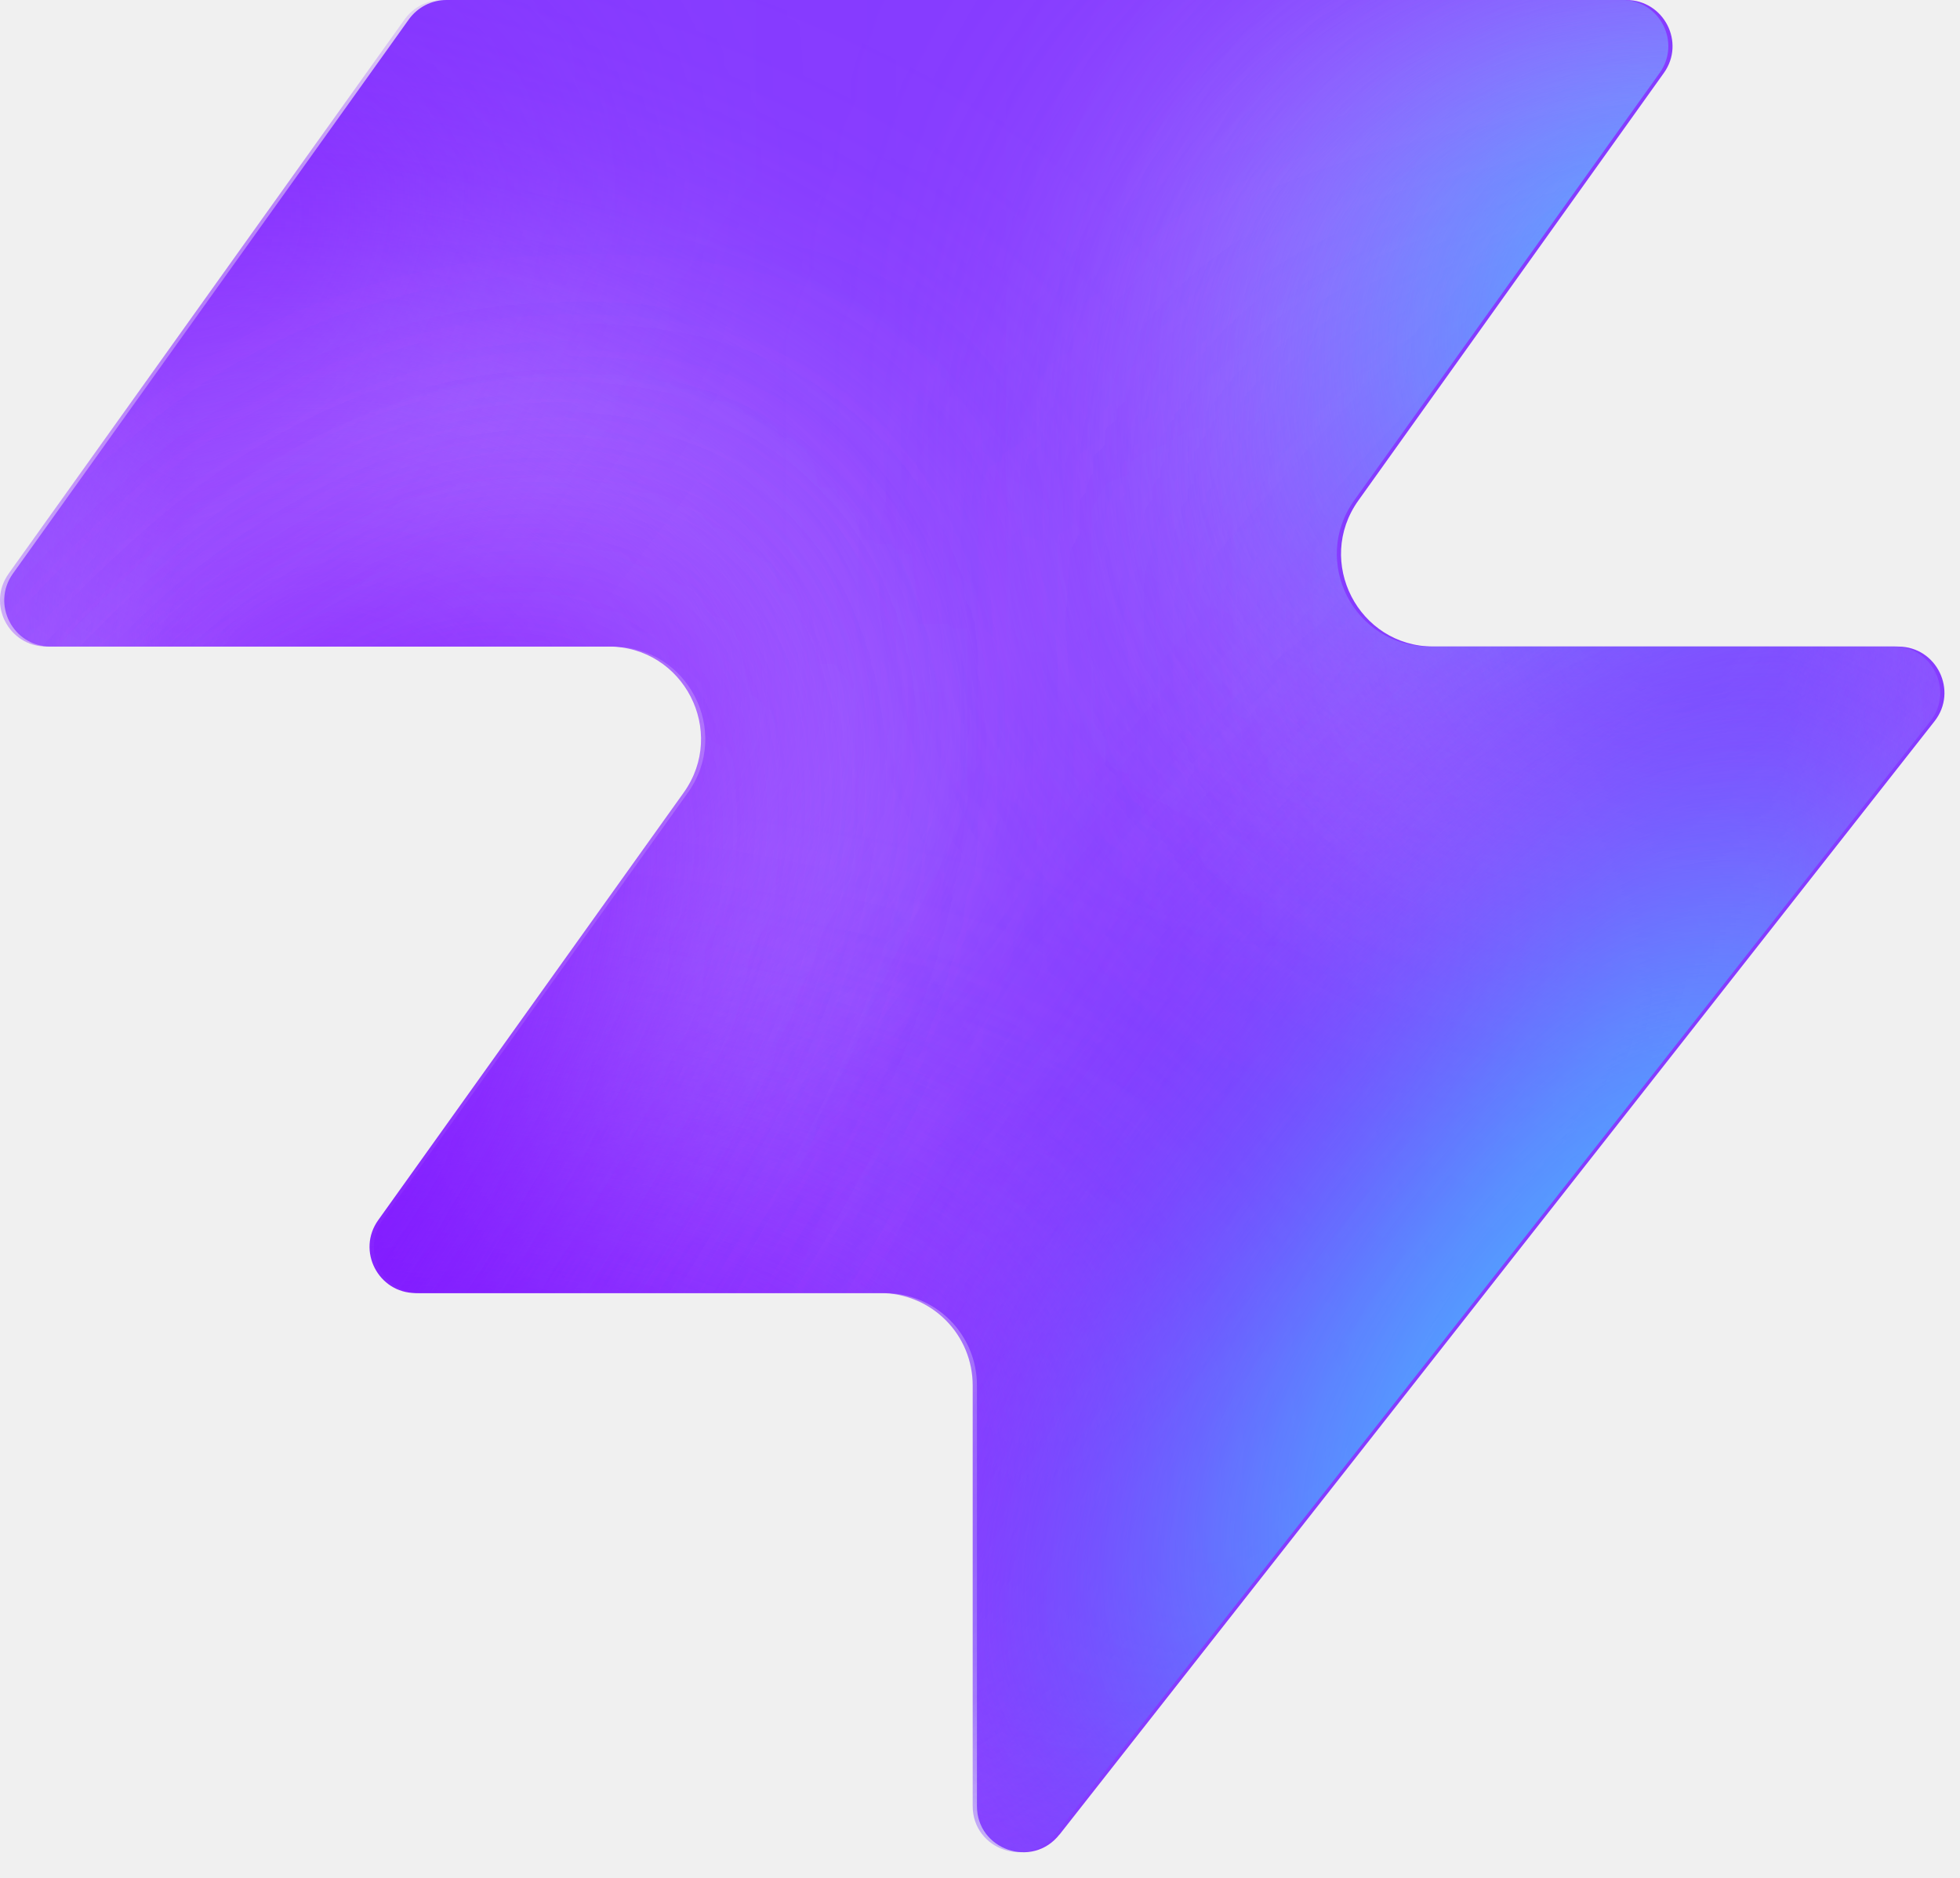
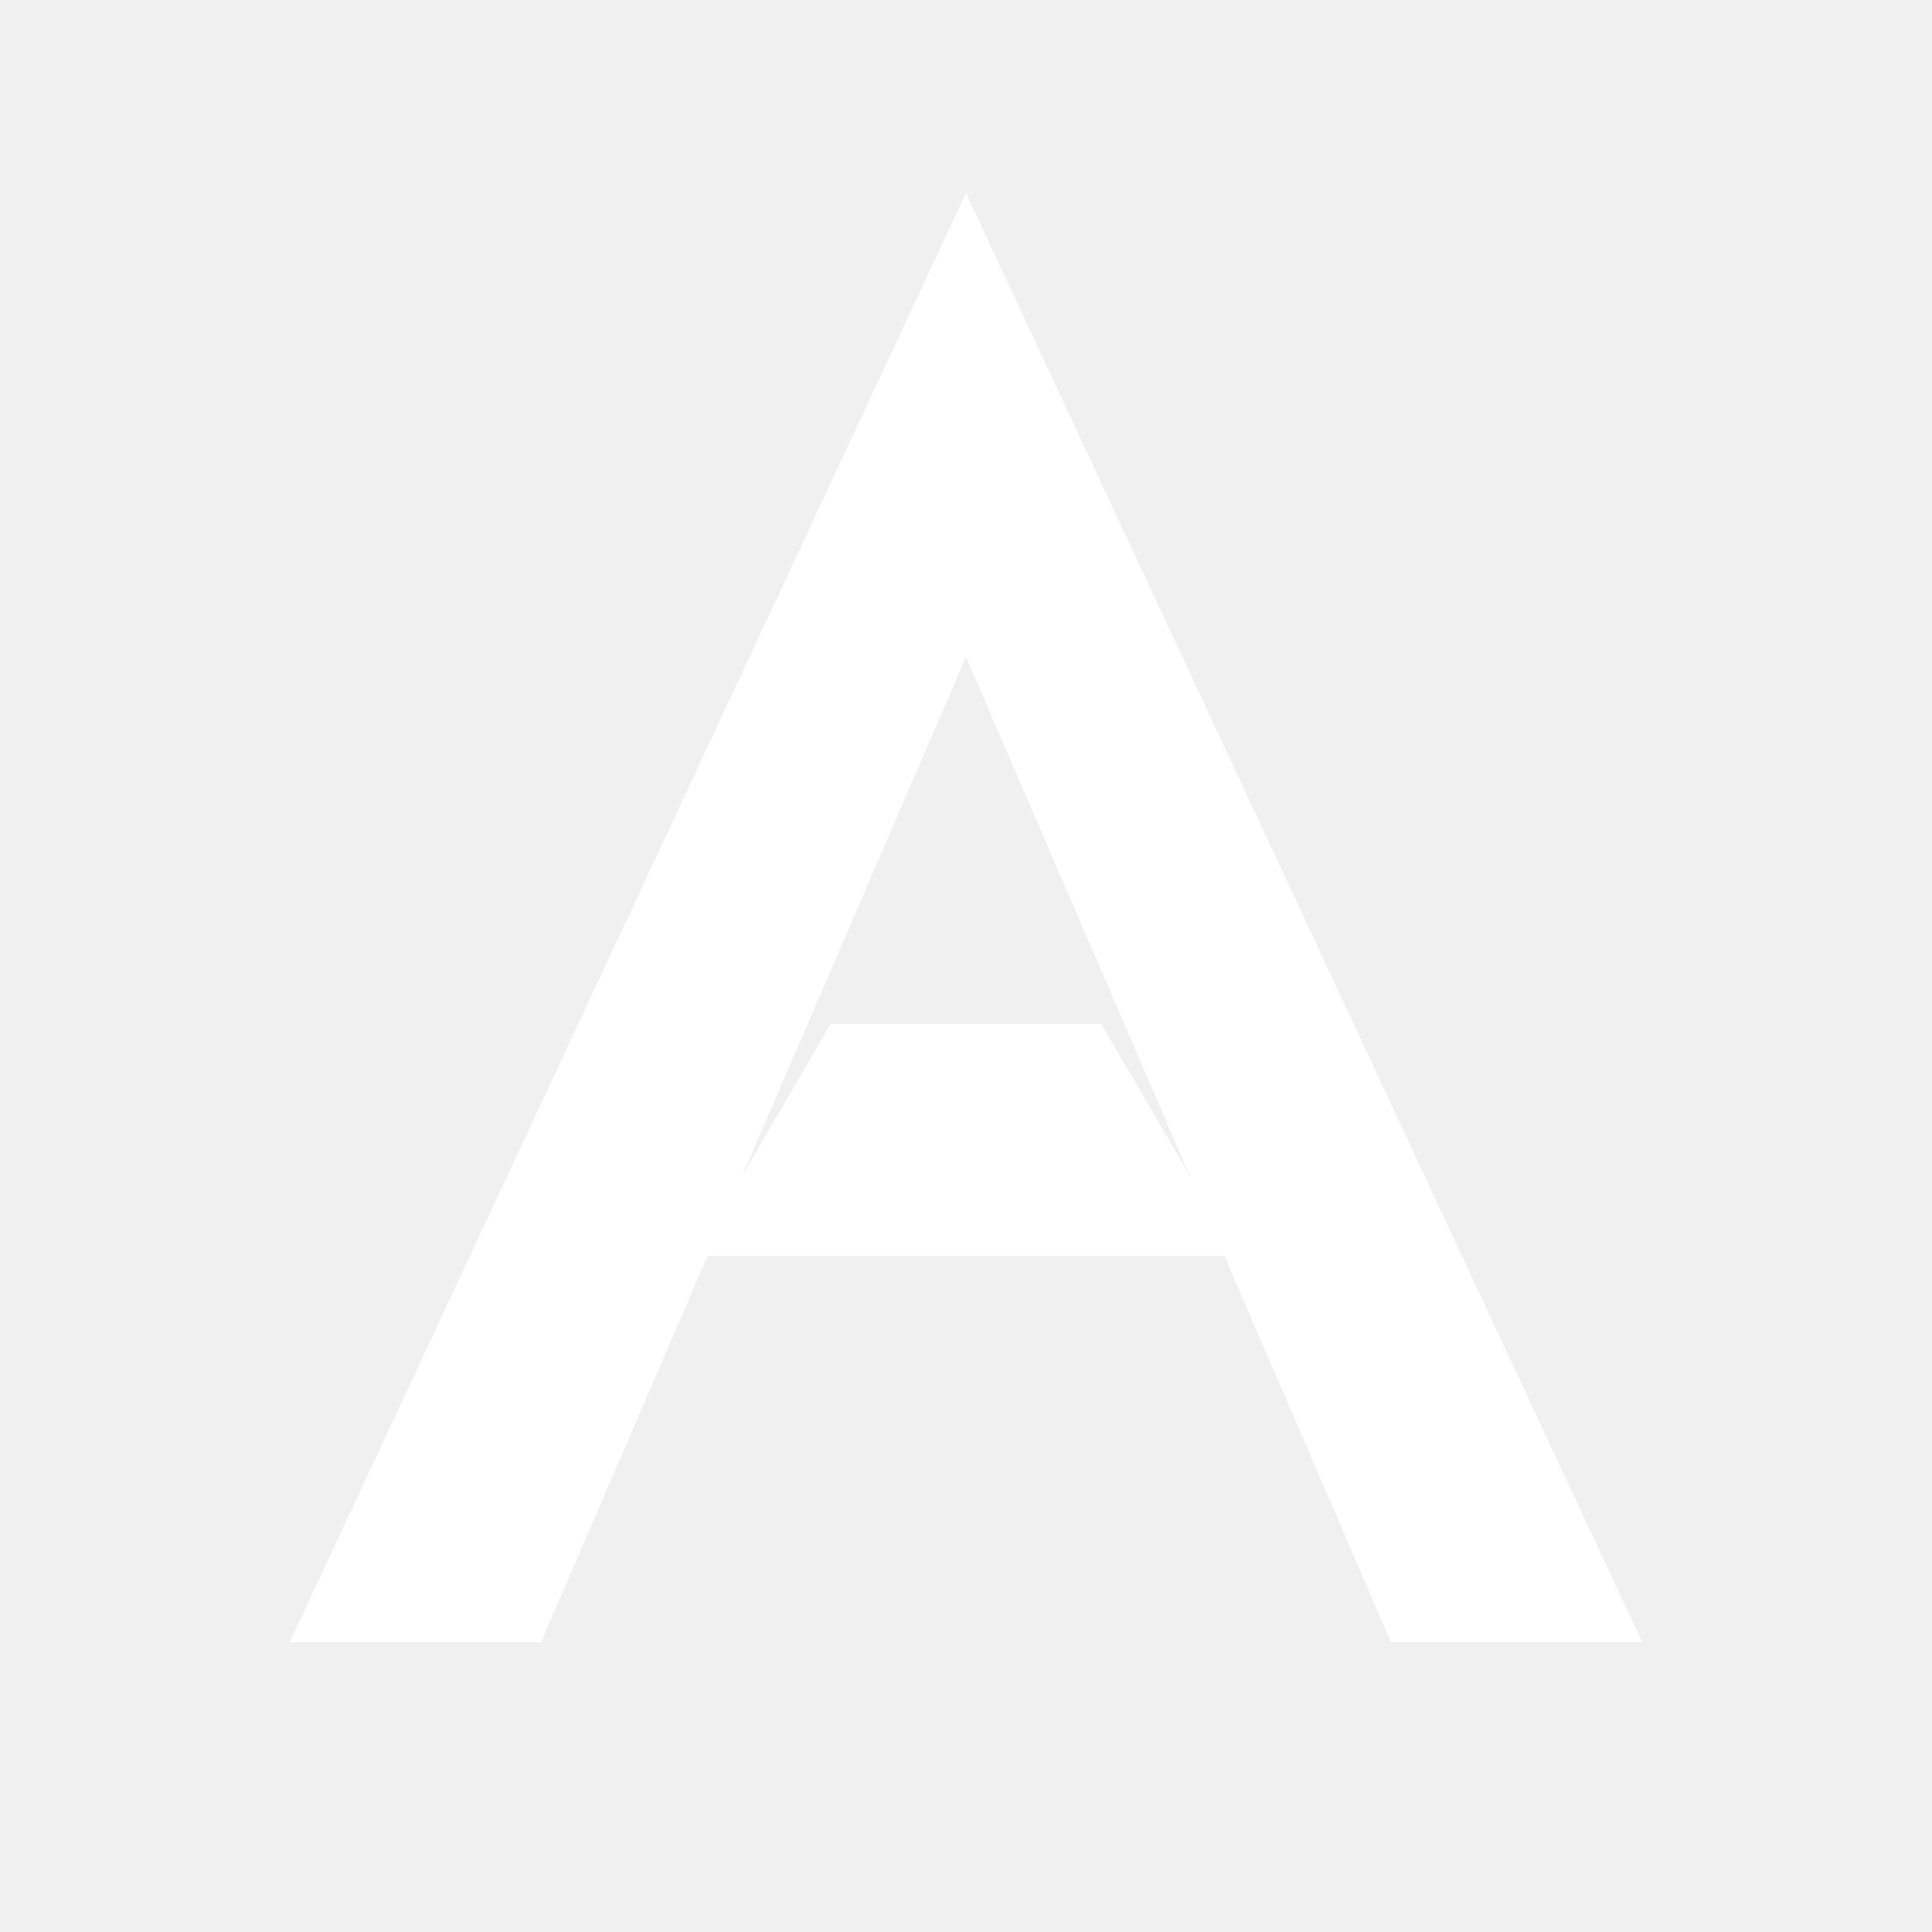
- <svg xmlns="http://www.w3.org/2000/svg" width="48" height="46" fill="none" viewBox="0 0 48 46">
-   <path fill="#863bff" d="M25.946 44.938c-.664.845-2.021.375-2.021-.698V33.937a2.26 2.26 0 0 0-2.262-2.262H10.287c-.92 0-1.456-1.04-.92-1.788l7.48-10.471c1.07-1.497 0-3.578-1.842-3.578H1.237c-.92 0-1.456-1.04-.92-1.788L10.013.474c.214-.297.556-.474.92-.474h28.894c.92 0 1.456 1.04.92 1.788l-7.48 10.471c-1.07 1.498 0 3.579 1.842 3.579h11.377c.943 0 1.473 1.088.89 1.83L25.947 44.94z" style="fill:#863bff;fill:color(display-p3 .525 .23 1);fill-opacity:1" />
-   <mask id="a" width="48" height="46" x="0" y="0" maskUnits="userSpaceOnUse" style="mask-type:alpha">
-     <path fill="#000" d="M25.842 44.938c-.664.844-2.021.375-2.021-.698V33.937a2.26 2.26 0 0 0-2.262-2.262H10.183c-.92 0-1.456-1.04-.92-1.788l7.48-10.471c1.07-1.498 0-3.579-1.842-3.579H1.133c-.92 0-1.456-1.04-.92-1.787L9.91.473c.214-.297.556-.474.92-.474h28.894c.92 0 1.456 1.04.92 1.788l-7.48 10.471c-1.07 1.498 0 3.578 1.842 3.578h11.377c.943 0 1.473 1.088.89 1.832L25.843 44.94z" style="fill:#000;fill-opacity:1" />
-   </mask>
-   <g mask="url(#a)">
-     <g filter="url(#b)">
-       <ellipse cx="5.508" cy="14.704" fill="#ede6ff" rx="5.508" ry="14.704" style="fill:#ede6ff;fill:color(display-p3 .927 .903 1);fill-opacity:1" transform="matrix(.00324 1 1 -.00324 -4.47 31.516)" />
-     </g>
-     <g filter="url(#c)">
-       <ellipse cx="10.399" cy="29.851" fill="#ede6ff" rx="10.399" ry="29.851" style="fill:#ede6ff;fill:color(display-p3 .927 .903 1);fill-opacity:1" transform="matrix(.00324 1 1 -.00324 -39.328 7.883)" />
-     </g>
-     <g filter="url(#d)">
-       <ellipse cx="5.508" cy="30.487" fill="#7e14ff" rx="5.508" ry="30.487" style="fill:#7e14ff;fill:color(display-p3 .492 .077 1);fill-opacity:1" transform="rotate(89.814 -25.913 -14.639)scale(1 -1)" />
-     </g>
-     <g filter="url(#e)">
-       <ellipse cx="5.508" cy="30.599" fill="#7e14ff" rx="5.508" ry="30.599" style="fill:#7e14ff;fill:color(display-p3 .492 .077 1);fill-opacity:1" transform="rotate(89.814 -32.644 -3.334)scale(1 -1)" />
-     </g>
-     <g filter="url(#f)">
-       <ellipse cx="5.508" cy="30.599" fill="#7e14ff" rx="5.508" ry="30.599" style="fill:#7e14ff;fill:color(display-p3 .492 .077 1);fill-opacity:1" transform="matrix(.00324 1 1 -.00324 -34.34 30.47)" />
-     </g>
-     <g filter="url(#g)">
-       <ellipse cx="14.072" cy="22.078" fill="#ede6ff" rx="14.072" ry="22.078" style="fill:#ede6ff;fill:color(display-p3 .927 .903 1);fill-opacity:1" transform="rotate(93.35 24.506 48.493)scale(-1 1)" />
-     </g>
-     <g filter="url(#h)">
-       <ellipse cx="3.47" cy="21.501" fill="#7e14ff" rx="3.47" ry="21.501" style="fill:#7e14ff;fill:color(display-p3 .492 .077 1);fill-opacity:1" transform="rotate(89.009 28.708 47.59)scale(-1 1)" />
-     </g>
-     <g filter="url(#i)">
-       <ellipse cx="3.47" cy="21.501" fill="#7e14ff" rx="3.47" ry="21.501" style="fill:#7e14ff;fill:color(display-p3 .492 .077 1);fill-opacity:1" transform="rotate(89.009 28.708 47.59)scale(-1 1)" />
-     </g>
-     <g filter="url(#j)">
-       <ellipse cx=".387" cy="8.972" fill="#7e14ff" rx="4.407" ry="29.108" style="fill:#7e14ff;fill:color(display-p3 .492 .077 1);fill-opacity:1" transform="rotate(39.51 .387 8.972)" />
-     </g>
-     <g filter="url(#k)">
-       <ellipse cx="47.523" cy="-6.092" fill="#7e14ff" rx="4.407" ry="29.108" style="fill:#7e14ff;fill:color(display-p3 .492 .077 1);fill-opacity:1" transform="rotate(37.892 47.523 -6.092)" />
-     </g>
-     <g filter="url(#l)">
-       <ellipse cx="41.412" cy="6.333" fill="#47bfff" rx="5.971" ry="9.665" style="fill:#47bfff;fill:color(display-p3 .28 .748 1);fill-opacity:1" transform="rotate(37.892 41.412 6.333)" />
-     </g>
-     <g filter="url(#m)">
-       <ellipse cx="-1.879" cy="38.332" fill="#7e14ff" rx="4.407" ry="29.108" style="fill:#7e14ff;fill:color(display-p3 .492 .077 1);fill-opacity:1" transform="rotate(37.892 -1.88 38.332)" />
-     </g>
-     <g filter="url(#n)">
-       <ellipse cx="-1.879" cy="38.332" fill="#7e14ff" rx="4.407" ry="29.108" style="fill:#7e14ff;fill:color(display-p3 .492 .077 1);fill-opacity:1" transform="rotate(37.892 -1.88 38.332)" />
-     </g>
-     <g filter="url(#o)">
-       <ellipse cx="35.651" cy="29.907" fill="#7e14ff" rx="4.407" ry="29.108" style="fill:#7e14ff;fill:color(display-p3 .492 .077 1);fill-opacity:1" transform="rotate(37.892 35.651 29.907)" />
-     </g>
-     <g filter="url(#p)">
-       <ellipse cx="38.418" cy="32.4" fill="#47bfff" rx="5.971" ry="15.297" style="fill:#47bfff;fill:color(display-p3 .28 .748 1);fill-opacity:1" transform="rotate(37.892 38.418 32.4)" />
-     </g>
+ <svg xmlns="http://www.w3.org/2000/svg" viewBox="0 0 100 100" fill="none">
+   <g fill="#FFFFFF">
+     <path d="M50 10 L15 85 L28 85 L50 34 L72 85 L85 85 Z" />
+     <path d="M36 65 L64 65 L57 53 L43 53 Z" />
  </g>
-   <defs>
-     <filter id="b" width="60.045" height="41.654" x="-19.77" y="16.149" color-interpolation-filters="sRGB" filterUnits="userSpaceOnUse">
-       <feFlood flood-opacity="0" result="BackgroundImageFix" />
-       <feBlend in="SourceGraphic" in2="BackgroundImageFix" result="shape" />
-       <feGaussianBlur result="effect1_foregroundBlur_2002_17158" stdDeviation="7.659" />
-     </filter>
-     <filter id="c" width="90.34" height="51.437" x="-54.613" y="-7.533" color-interpolation-filters="sRGB" filterUnits="userSpaceOnUse">
-       <feFlood flood-opacity="0" result="BackgroundImageFix" />
-       <feBlend in="SourceGraphic" in2="BackgroundImageFix" result="shape" />
-       <feGaussianBlur result="effect1_foregroundBlur_2002_17158" stdDeviation="7.659" />
-     </filter>
-     <filter id="d" width="79.355" height="29.4" x="-49.64" y="2.03" color-interpolation-filters="sRGB" filterUnits="userSpaceOnUse">
-       <feFlood flood-opacity="0" result="BackgroundImageFix" />
-       <feBlend in="SourceGraphic" in2="BackgroundImageFix" result="shape" />
-       <feGaussianBlur result="effect1_foregroundBlur_2002_17158" stdDeviation="4.596" />
-     </filter>
-     <filter id="e" width="79.579" height="29.4" x="-45.045" y="20.029" color-interpolation-filters="sRGB" filterUnits="userSpaceOnUse">
-       <feFlood flood-opacity="0" result="BackgroundImageFix" />
-       <feBlend in="SourceGraphic" in2="BackgroundImageFix" result="shape" />
-       <feGaussianBlur result="effect1_foregroundBlur_2002_17158" stdDeviation="4.596" />
-     </filter>
-     <filter id="f" width="79.579" height="29.4" x="-43.513" y="21.178" color-interpolation-filters="sRGB" filterUnits="userSpaceOnUse">
-       <feFlood flood-opacity="0" result="BackgroundImageFix" />
-       <feBlend in="SourceGraphic" in2="BackgroundImageFix" result="shape" />
-       <feGaussianBlur result="effect1_foregroundBlur_2002_17158" stdDeviation="4.596" />
-     </filter>
-     <filter id="g" width="74.749" height="58.852" x="15.756" y="-17.901" color-interpolation-filters="sRGB" filterUnits="userSpaceOnUse">
-       <feFlood flood-opacity="0" result="BackgroundImageFix" />
-       <feBlend in="SourceGraphic" in2="BackgroundImageFix" result="shape" />
-       <feGaussianBlur result="effect1_foregroundBlur_2002_17158" stdDeviation="7.659" />
-     </filter>
-     <filter id="h" width="61.377" height="25.362" x="23.548" y="2.284" color-interpolation-filters="sRGB" filterUnits="userSpaceOnUse">
-       <feFlood flood-opacity="0" result="BackgroundImageFix" />
-       <feBlend in="SourceGraphic" in2="BackgroundImageFix" result="shape" />
-       <feGaussianBlur result="effect1_foregroundBlur_2002_17158" stdDeviation="4.596" />
-     </filter>
-     <filter id="i" width="61.377" height="25.362" x="23.548" y="2.284" color-interpolation-filters="sRGB" filterUnits="userSpaceOnUse">
-       <feFlood flood-opacity="0" result="BackgroundImageFix" />
-       <feBlend in="SourceGraphic" in2="BackgroundImageFix" result="shape" />
-       <feGaussianBlur result="effect1_foregroundBlur_2002_17158" stdDeviation="4.596" />
-     </filter>
-     <filter id="j" width="56.045" height="63.649" x="-27.636" y="-22.853" color-interpolation-filters="sRGB" filterUnits="userSpaceOnUse">
-       <feFlood flood-opacity="0" result="BackgroundImageFix" />
-       <feBlend in="SourceGraphic" in2="BackgroundImageFix" result="shape" />
-       <feGaussianBlur result="effect1_foregroundBlur_2002_17158" stdDeviation="4.596" />
-     </filter>
-     <filter id="k" width="54.814" height="64.646" x="20.116" y="-38.415" color-interpolation-filters="sRGB" filterUnits="userSpaceOnUse">
-       <feFlood flood-opacity="0" result="BackgroundImageFix" />
-       <feBlend in="SourceGraphic" in2="BackgroundImageFix" result="shape" />
-       <feGaussianBlur result="effect1_foregroundBlur_2002_17158" stdDeviation="4.596" />
-     </filter>
-     <filter id="l" width="33.541" height="35.313" x="24.641" y="-11.323" color-interpolation-filters="sRGB" filterUnits="userSpaceOnUse">
-       <feFlood flood-opacity="0" result="BackgroundImageFix" />
-       <feBlend in="SourceGraphic" in2="BackgroundImageFix" result="shape" />
-       <feGaussianBlur result="effect1_foregroundBlur_2002_17158" stdDeviation="4.596" />
-     </filter>
-     <filter id="m" width="54.814" height="64.646" x="-29.286" y="6.009" color-interpolation-filters="sRGB" filterUnits="userSpaceOnUse">
-       <feFlood flood-opacity="0" result="BackgroundImageFix" />
-       <feBlend in="SourceGraphic" in2="BackgroundImageFix" result="shape" />
-       <feGaussianBlur result="effect1_foregroundBlur_2002_17158" stdDeviation="4.596" />
-     </filter>
-     <filter id="n" width="54.814" height="64.646" x="-29.286" y="6.009" color-interpolation-filters="sRGB" filterUnits="userSpaceOnUse">
-       <feFlood flood-opacity="0" result="BackgroundImageFix" />
-       <feBlend in="SourceGraphic" in2="BackgroundImageFix" result="shape" />
-       <feGaussianBlur result="effect1_foregroundBlur_2002_17158" stdDeviation="4.596" />
-     </filter>
-     <filter id="o" width="54.814" height="64.646" x="8.244" y="-2.416" color-interpolation-filters="sRGB" filterUnits="userSpaceOnUse">
-       <feFlood flood-opacity="0" result="BackgroundImageFix" />
-       <feBlend in="SourceGraphic" in2="BackgroundImageFix" result="shape" />
-       <feGaussianBlur result="effect1_foregroundBlur_2002_17158" stdDeviation="4.596" />
-     </filter>
-     <filter id="p" width="39.409" height="43.623" x="18.713" y="10.588" color-interpolation-filters="sRGB" filterUnits="userSpaceOnUse">
-       <feFlood flood-opacity="0" result="BackgroundImageFix" />
-       <feBlend in="SourceGraphic" in2="BackgroundImageFix" result="shape" />
-       <feGaussianBlur result="effect1_foregroundBlur_2002_17158" stdDeviation="4.596" />
-     </filter>
-   </defs>
</svg>
